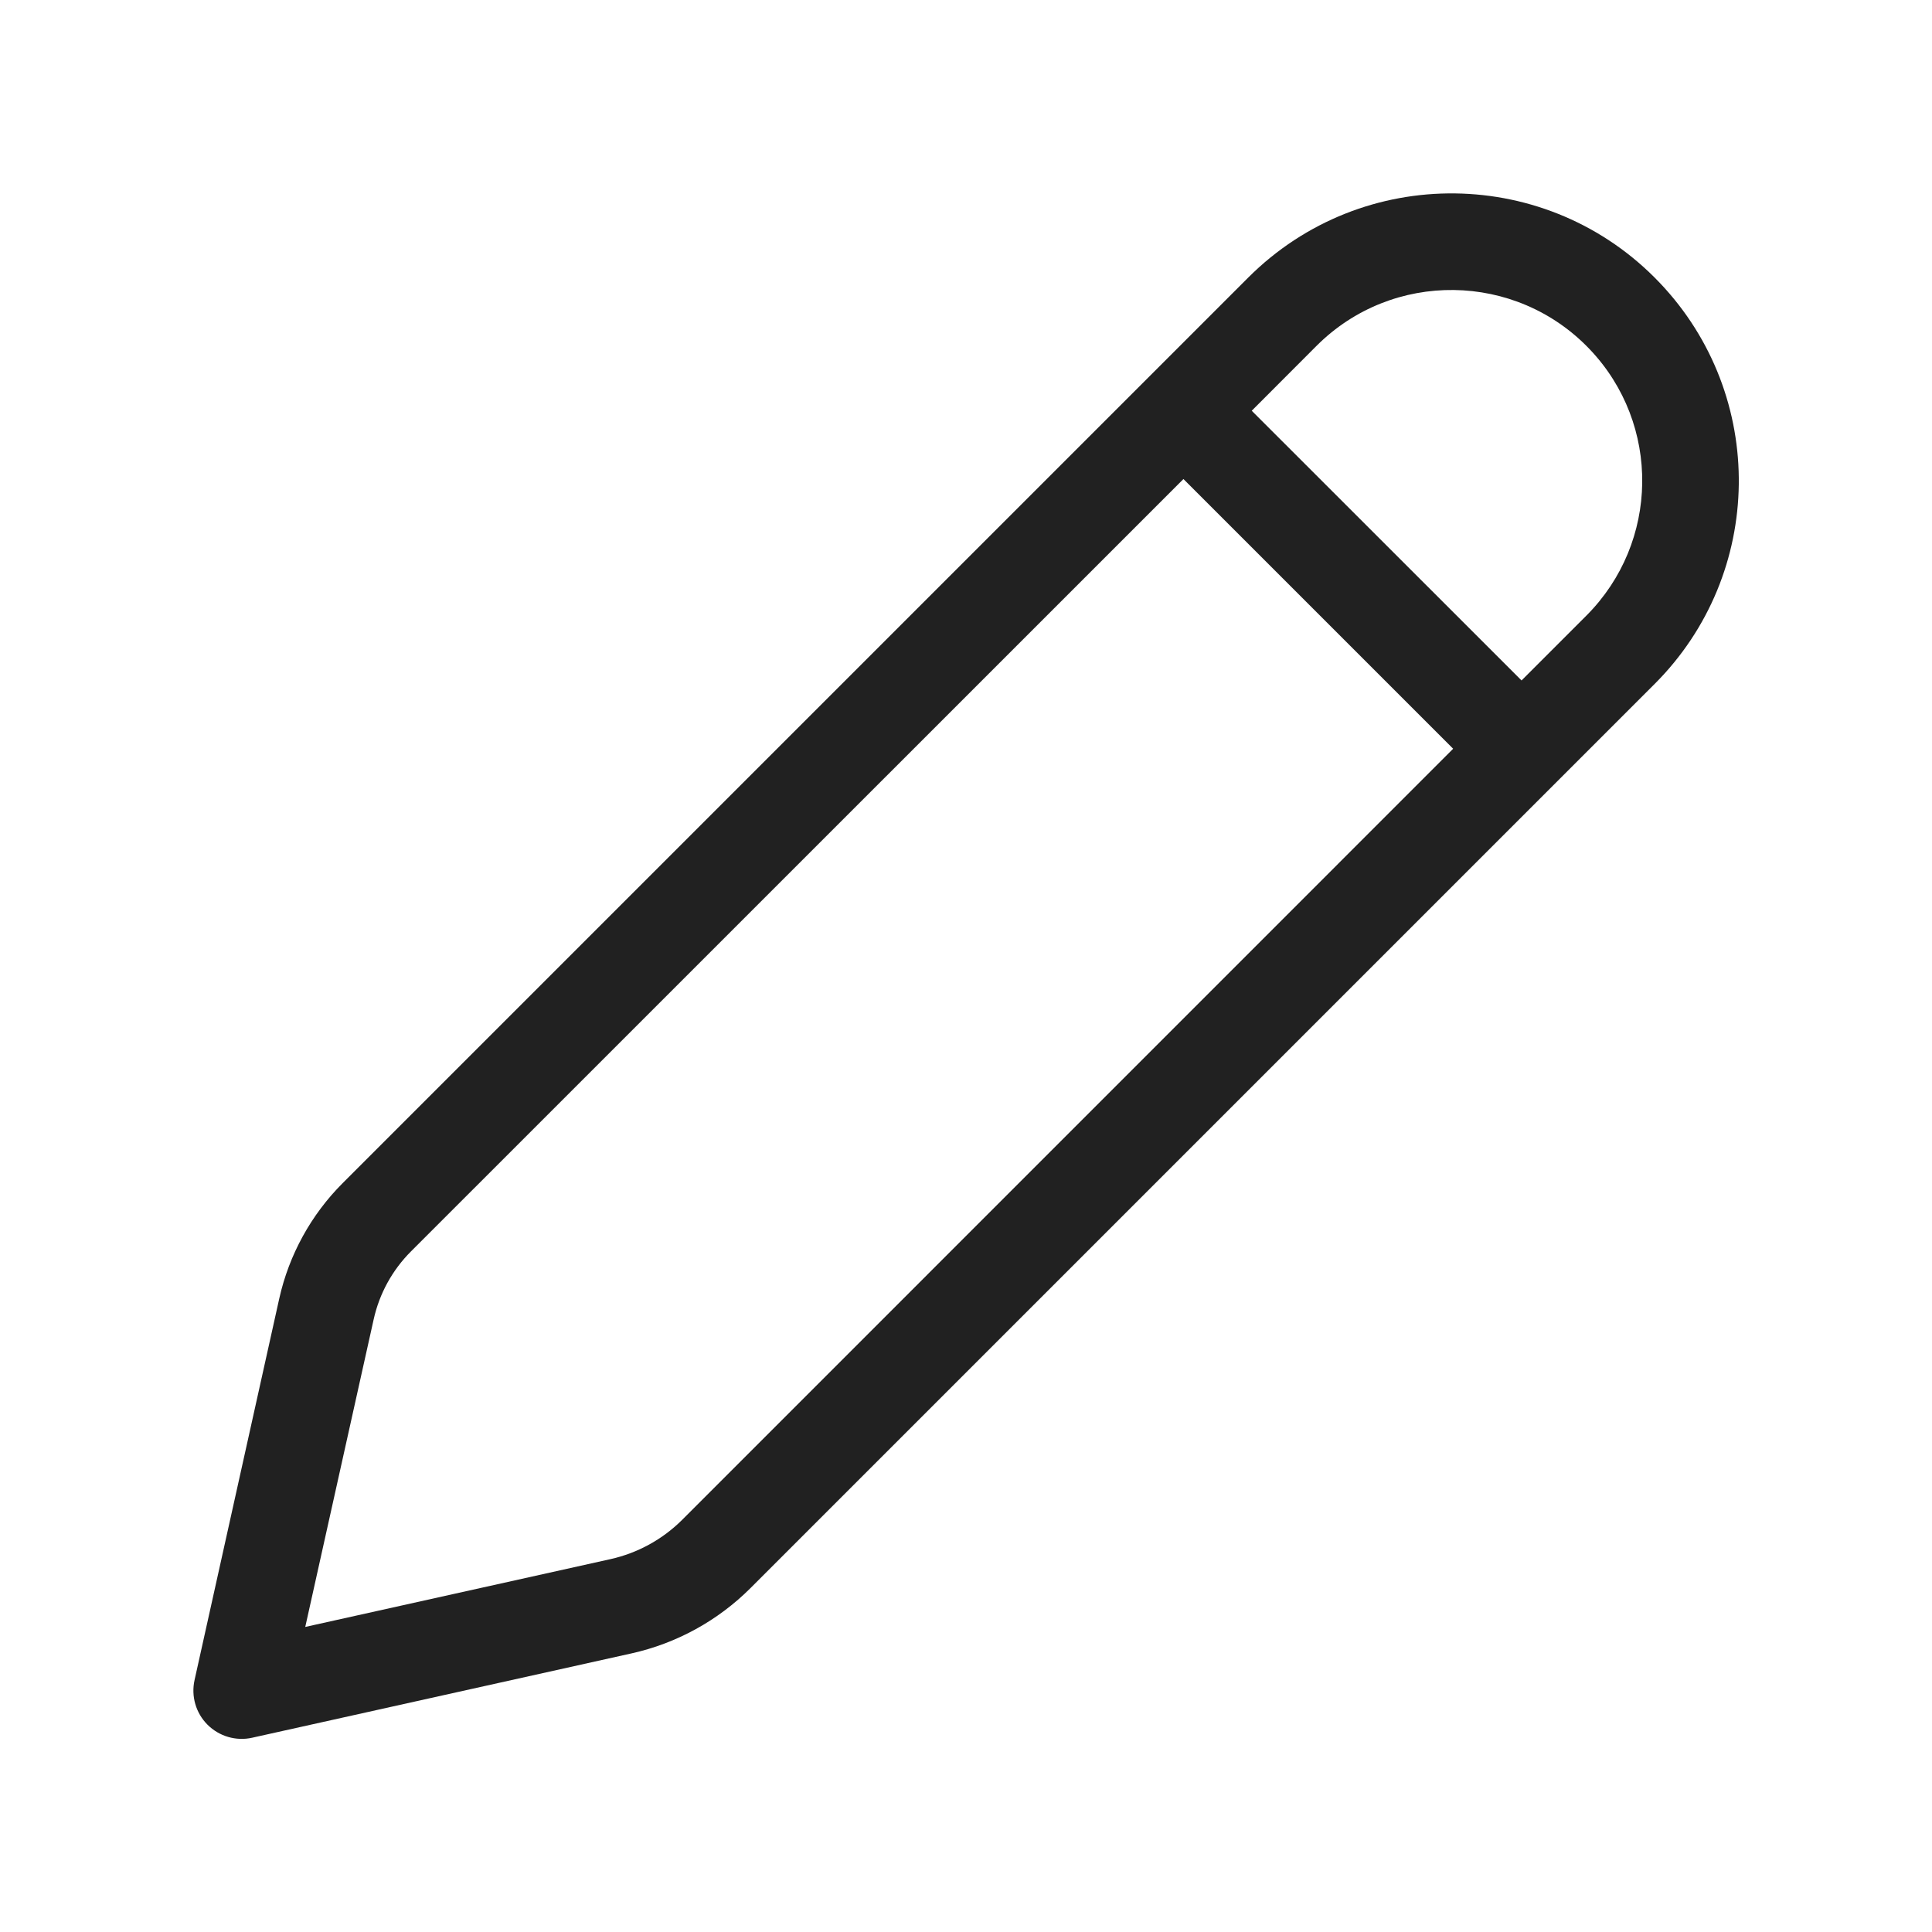
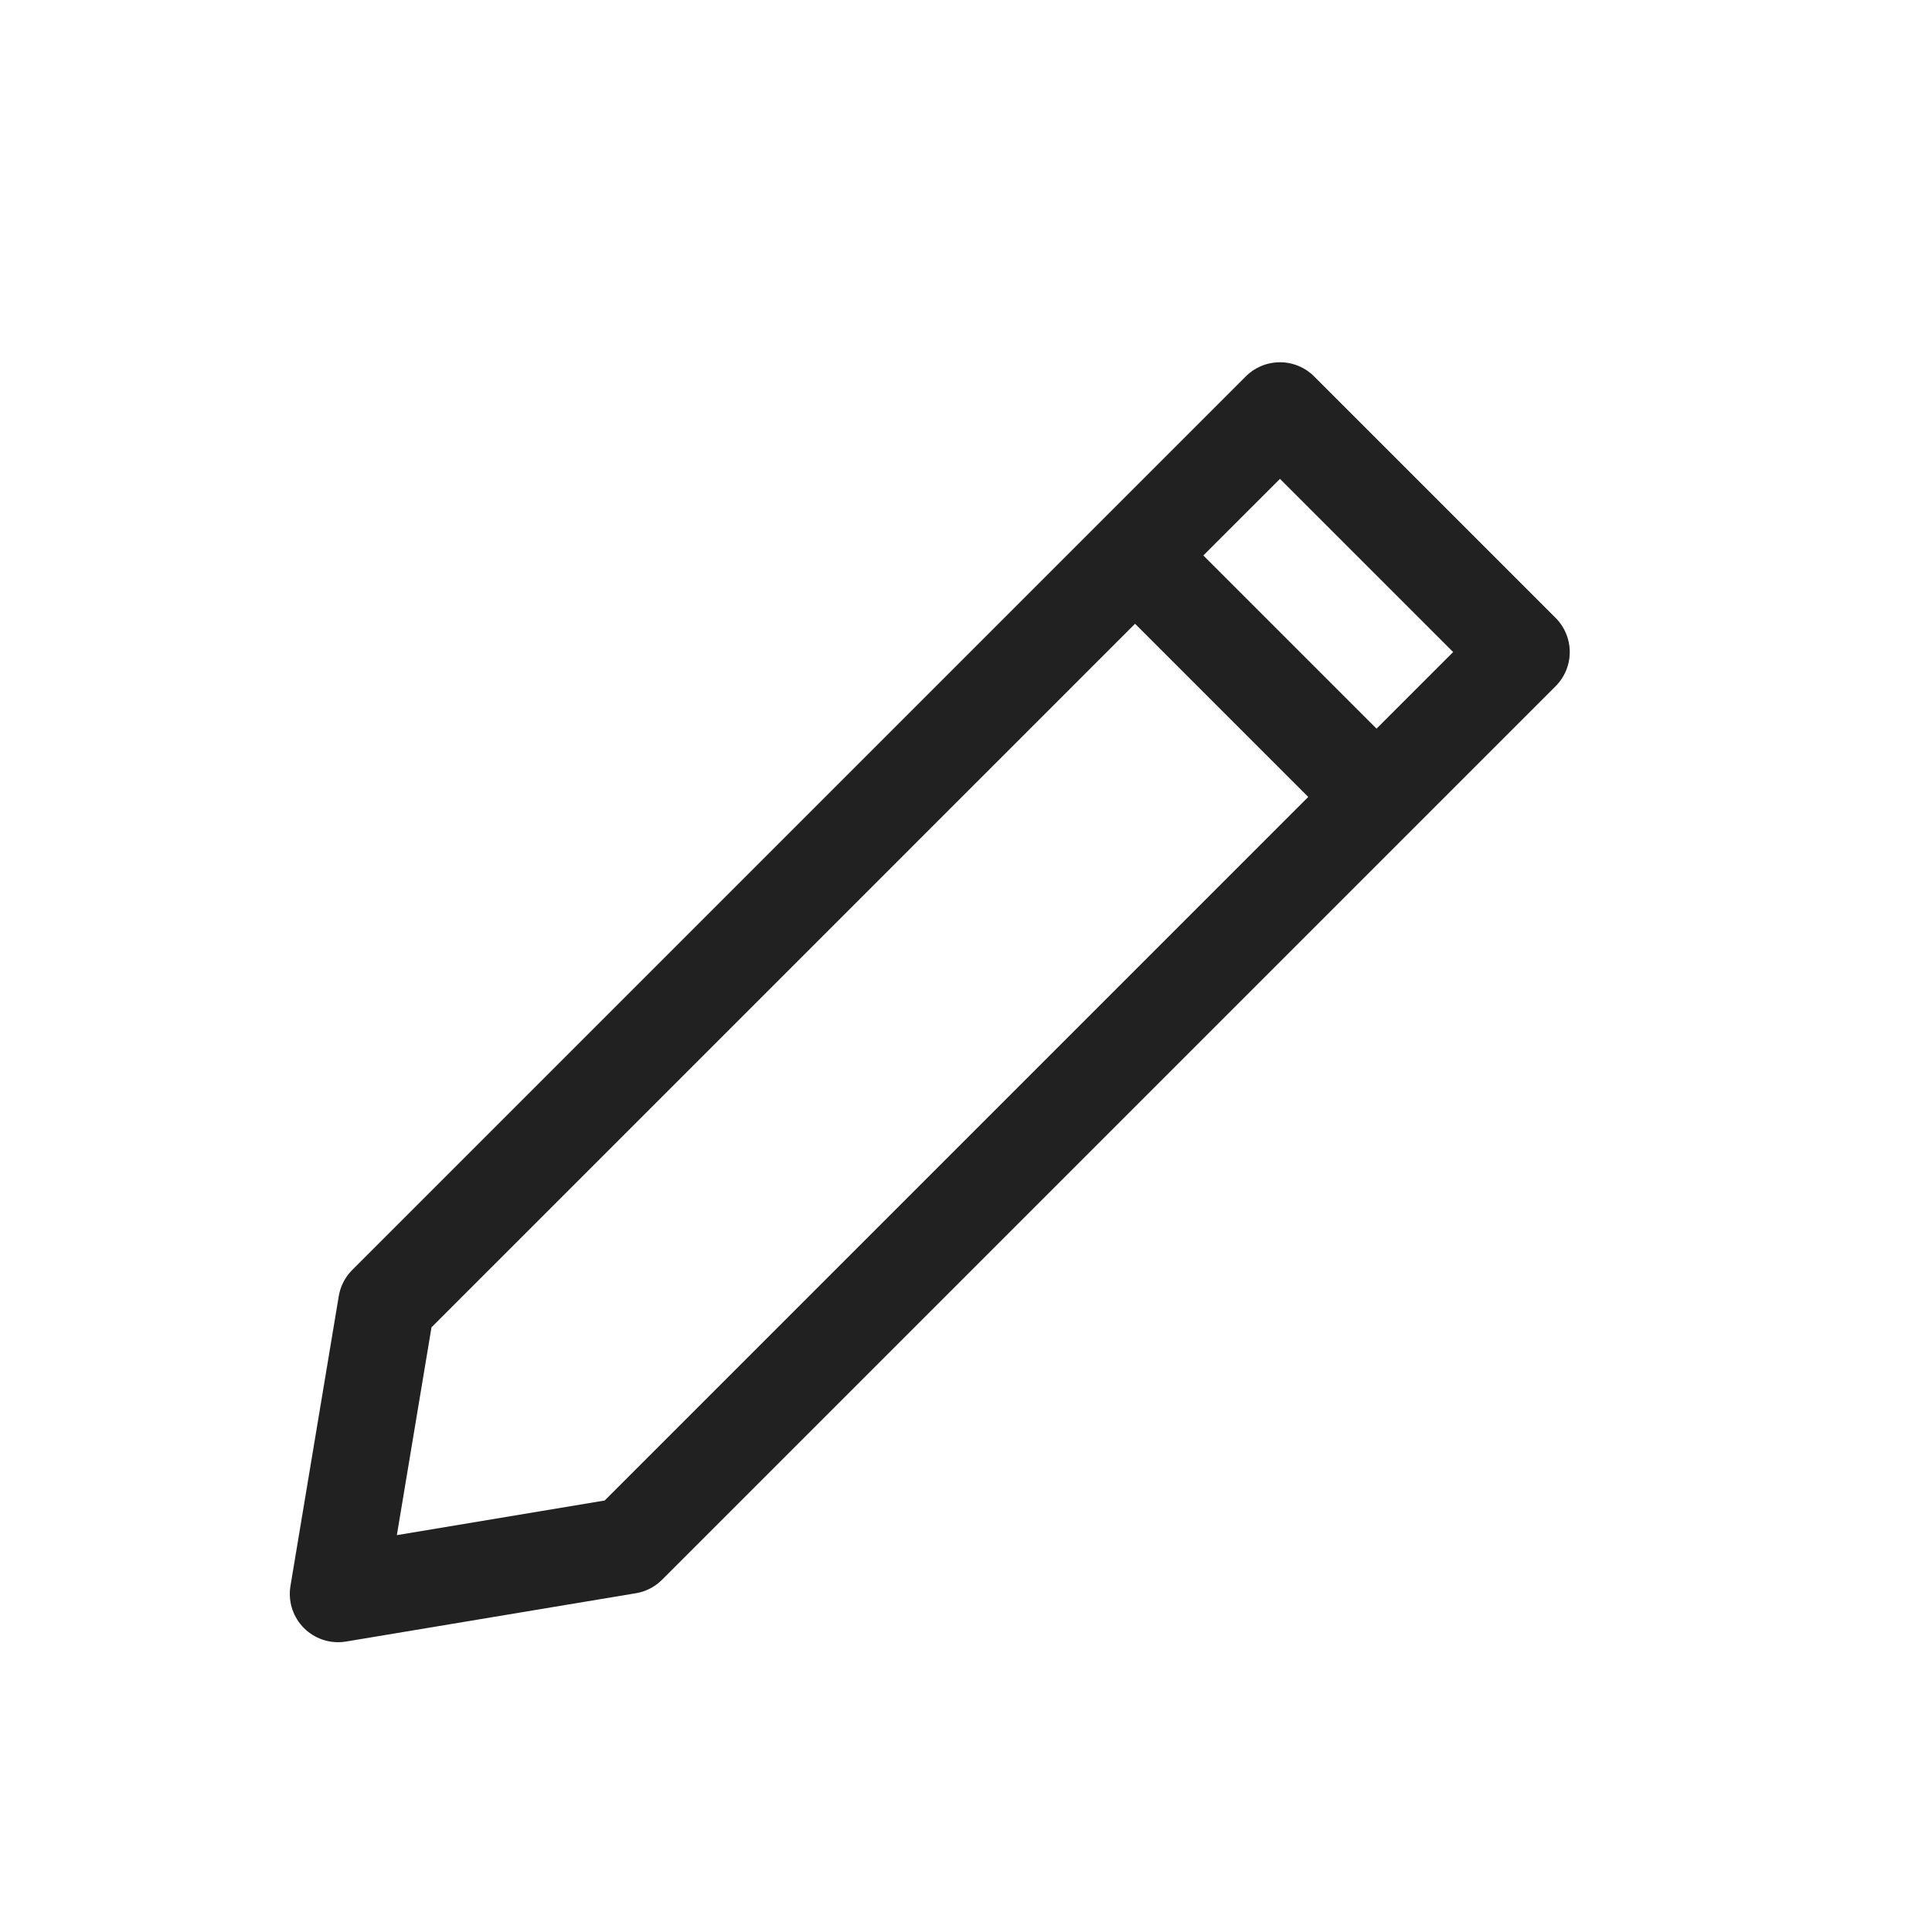
<svg xmlns="http://www.w3.org/2000/svg" width="20" height="20" viewBox="0 0 20 20" fill="none">
-   <path d="M17.181 2.927C16.029 1.715 14.105 1.691 12.922 2.873L3.547 12.248C3.22 12.575 2.992 12.99 2.891 13.442L2.014 17.392C1.977 17.559 2.027 17.733 2.148 17.854C2.269 17.975 2.444 18.026 2.61 17.989L6.537 17.116C7.004 17.012 7.432 16.777 7.771 16.438L17.129 7.08C18.27 5.939 18.293 4.096 17.181 2.927ZM13.629 3.58C14.414 2.795 15.692 2.812 16.457 3.616C17.195 4.392 17.179 5.615 16.422 6.373L15.751 7.044L12.958 4.252L13.629 3.58ZM12.251 4.959L15.043 7.751L7.064 15.731C6.86 15.935 6.602 16.077 6.32 16.14L3.16 16.842L3.868 13.659C3.927 13.392 4.061 13.148 4.254 12.955L12.251 4.959Z" fill="#212121" />
+   <g stroke="#212121" stroke-width="1" stroke-linecap="round" stroke-linejoin="round" vector-effect="non-scaling-stroke">
+     <path d="M4 13.5 3.5 16.5 6.5 16 15.75 6.75 13.25 4.25 4 13.5ZM11.75 5.75 14.25 8.25" />
+   </g>
</svg>
